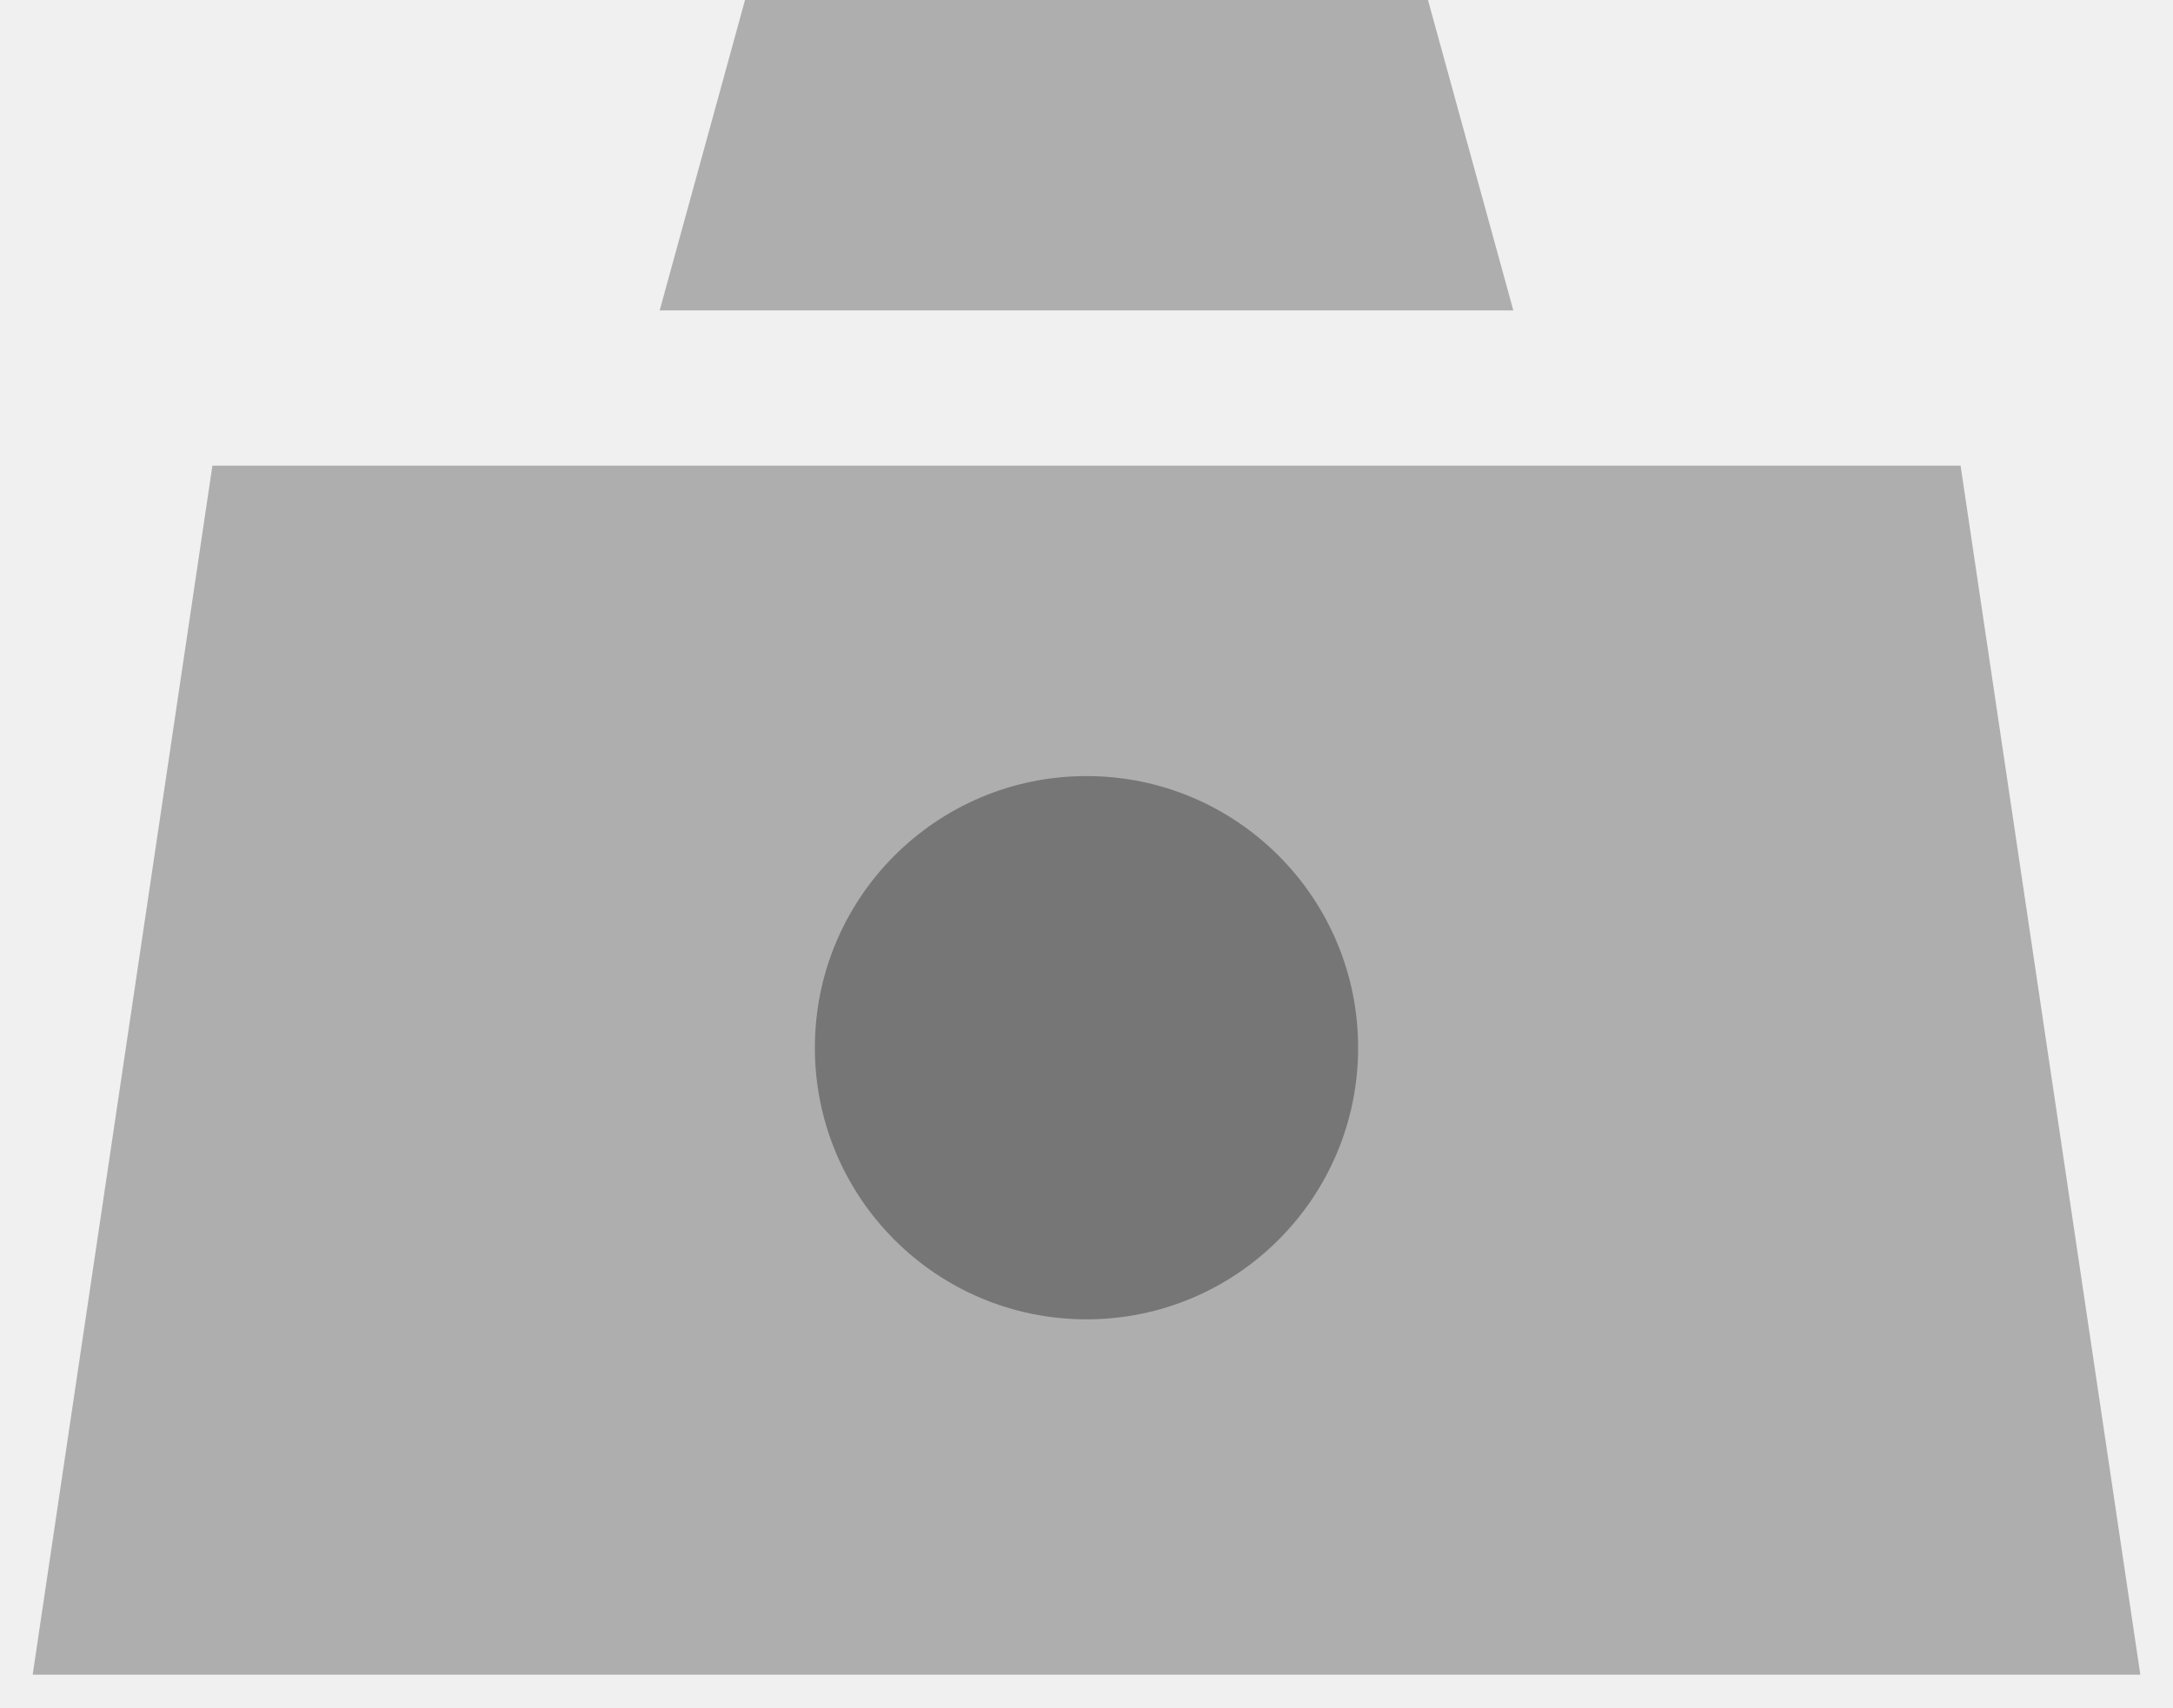
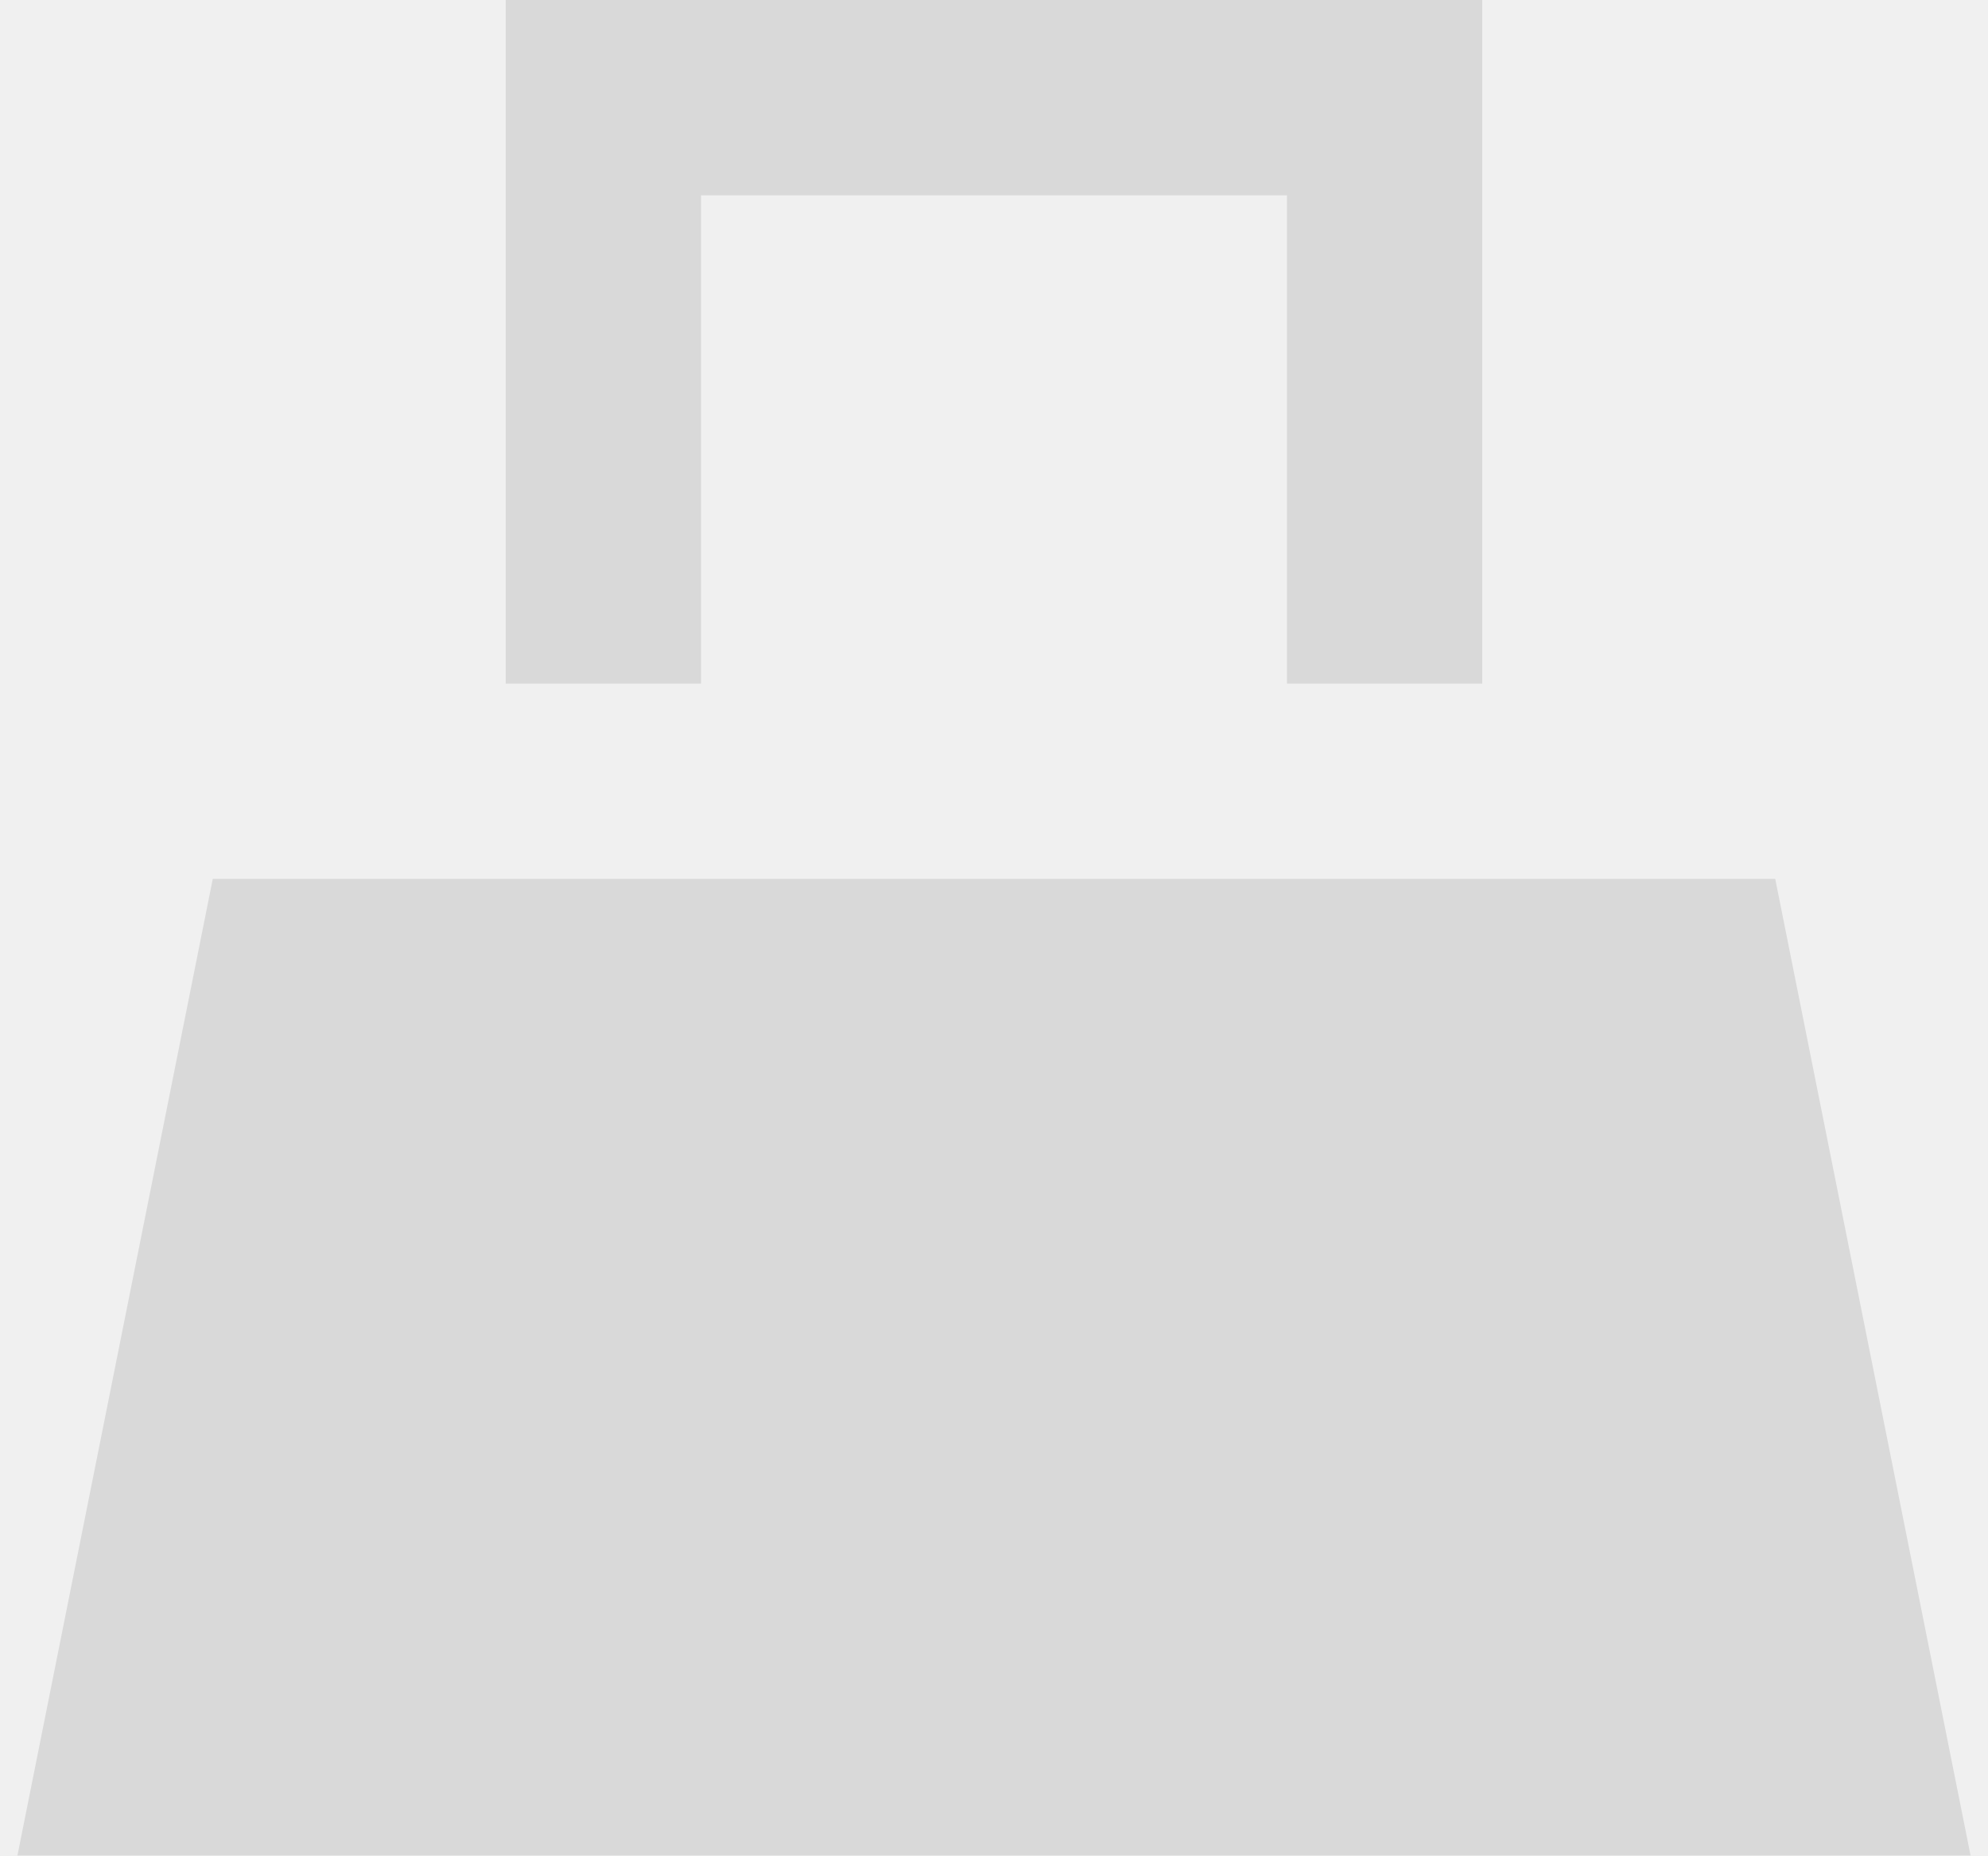
- <svg xmlns="http://www.w3.org/2000/svg" width="28" height="22" viewBox="0 0 28 22" fill="none">
-   <path d="M25.263 6H2.737L0.421 21.579H27.579L25.263 6Z" fill="#AEAEAE" />
-   <path d="M18.4 0H9.6L8.5 4H19.5L18.4 0Z" fill="#AEAEAE" />
-   <circle cx="14" cy="13.5" r="3.5" fill="#767676" />
+ <svg xmlns="http://www.w3.org/2000/svg" width="60" height="56" viewBox="0 0 60 56" fill="none">
+   <g clip-path="url(#clip0_322_1585)">
+     <path d="M53.579 26.526H6.421L0.526 56H59.474L53.579 26.526Z" fill="#D9D9D9" />
+     <path d="M44.736 20.632H38.842V5.895H21.157V20.632H15.263V0H44.736V20.632Z" fill="#D9D9D9" />
+   </g>
+   <defs>
+     <clipPath id="clip0_322_1585">
+       <rect width="58.947" height="56" fill="white" transform="translate(0.526367)" />
+     </clipPath>
+   </defs>
</svg>
